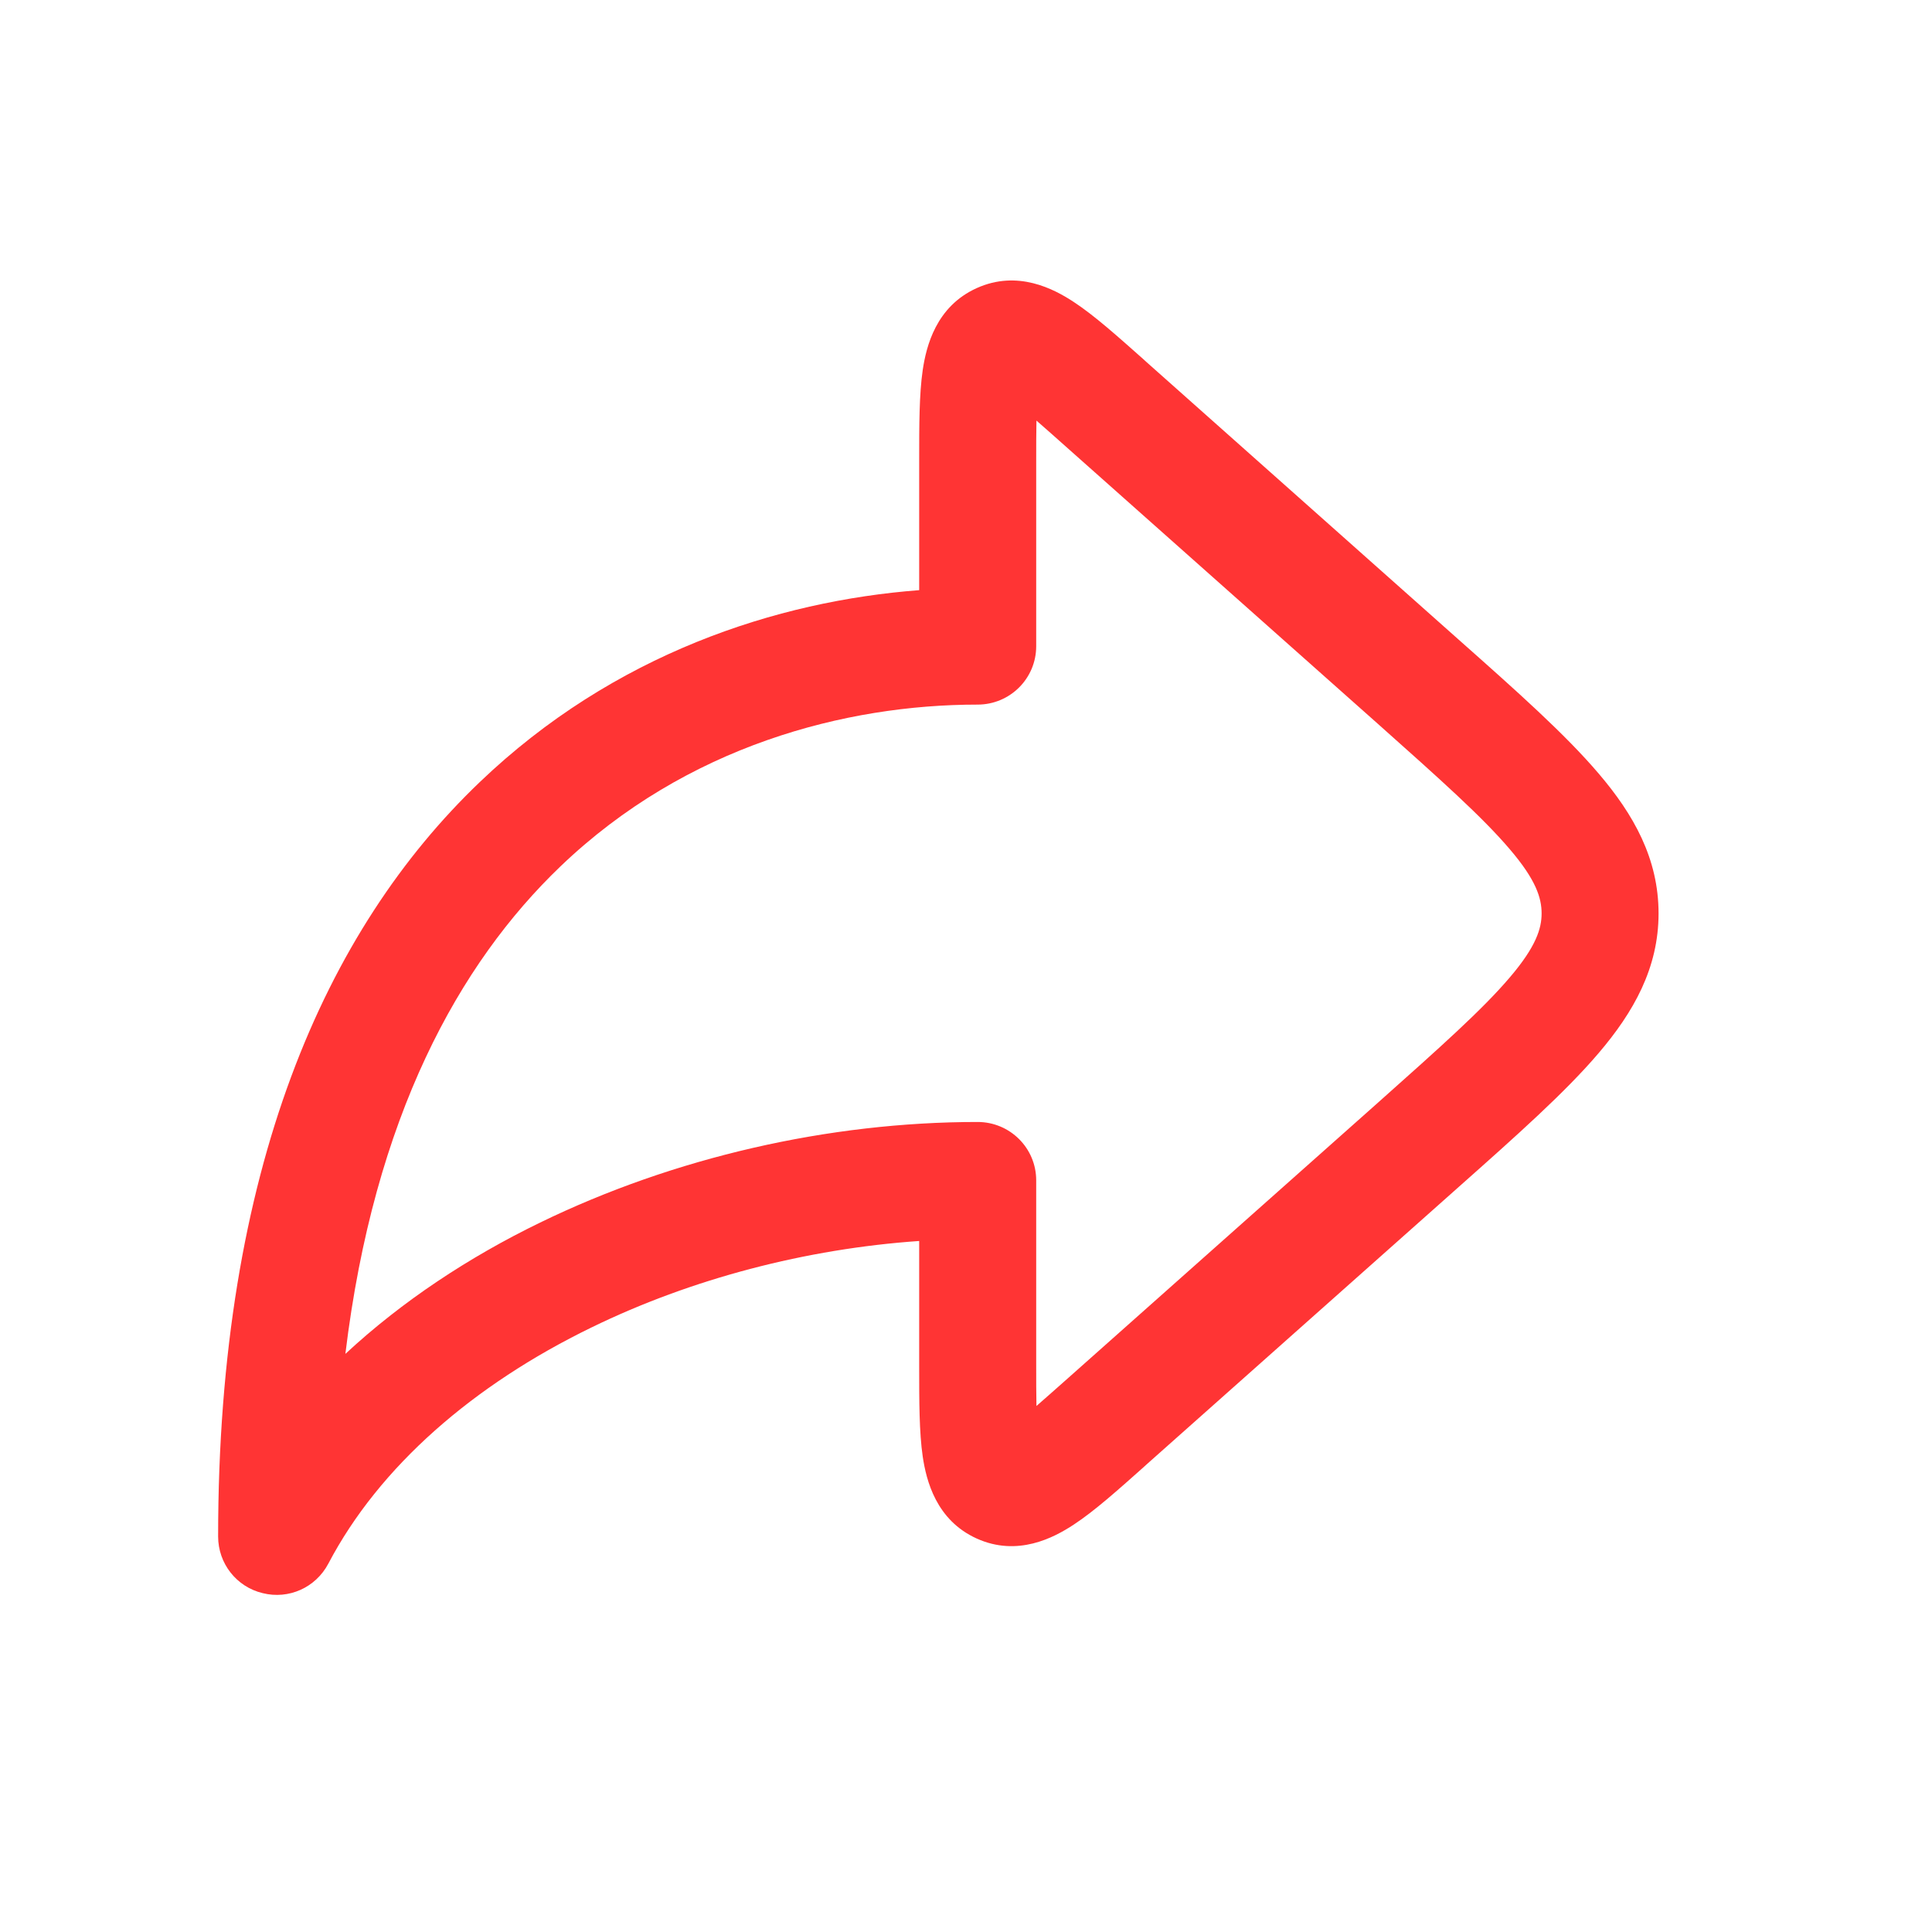
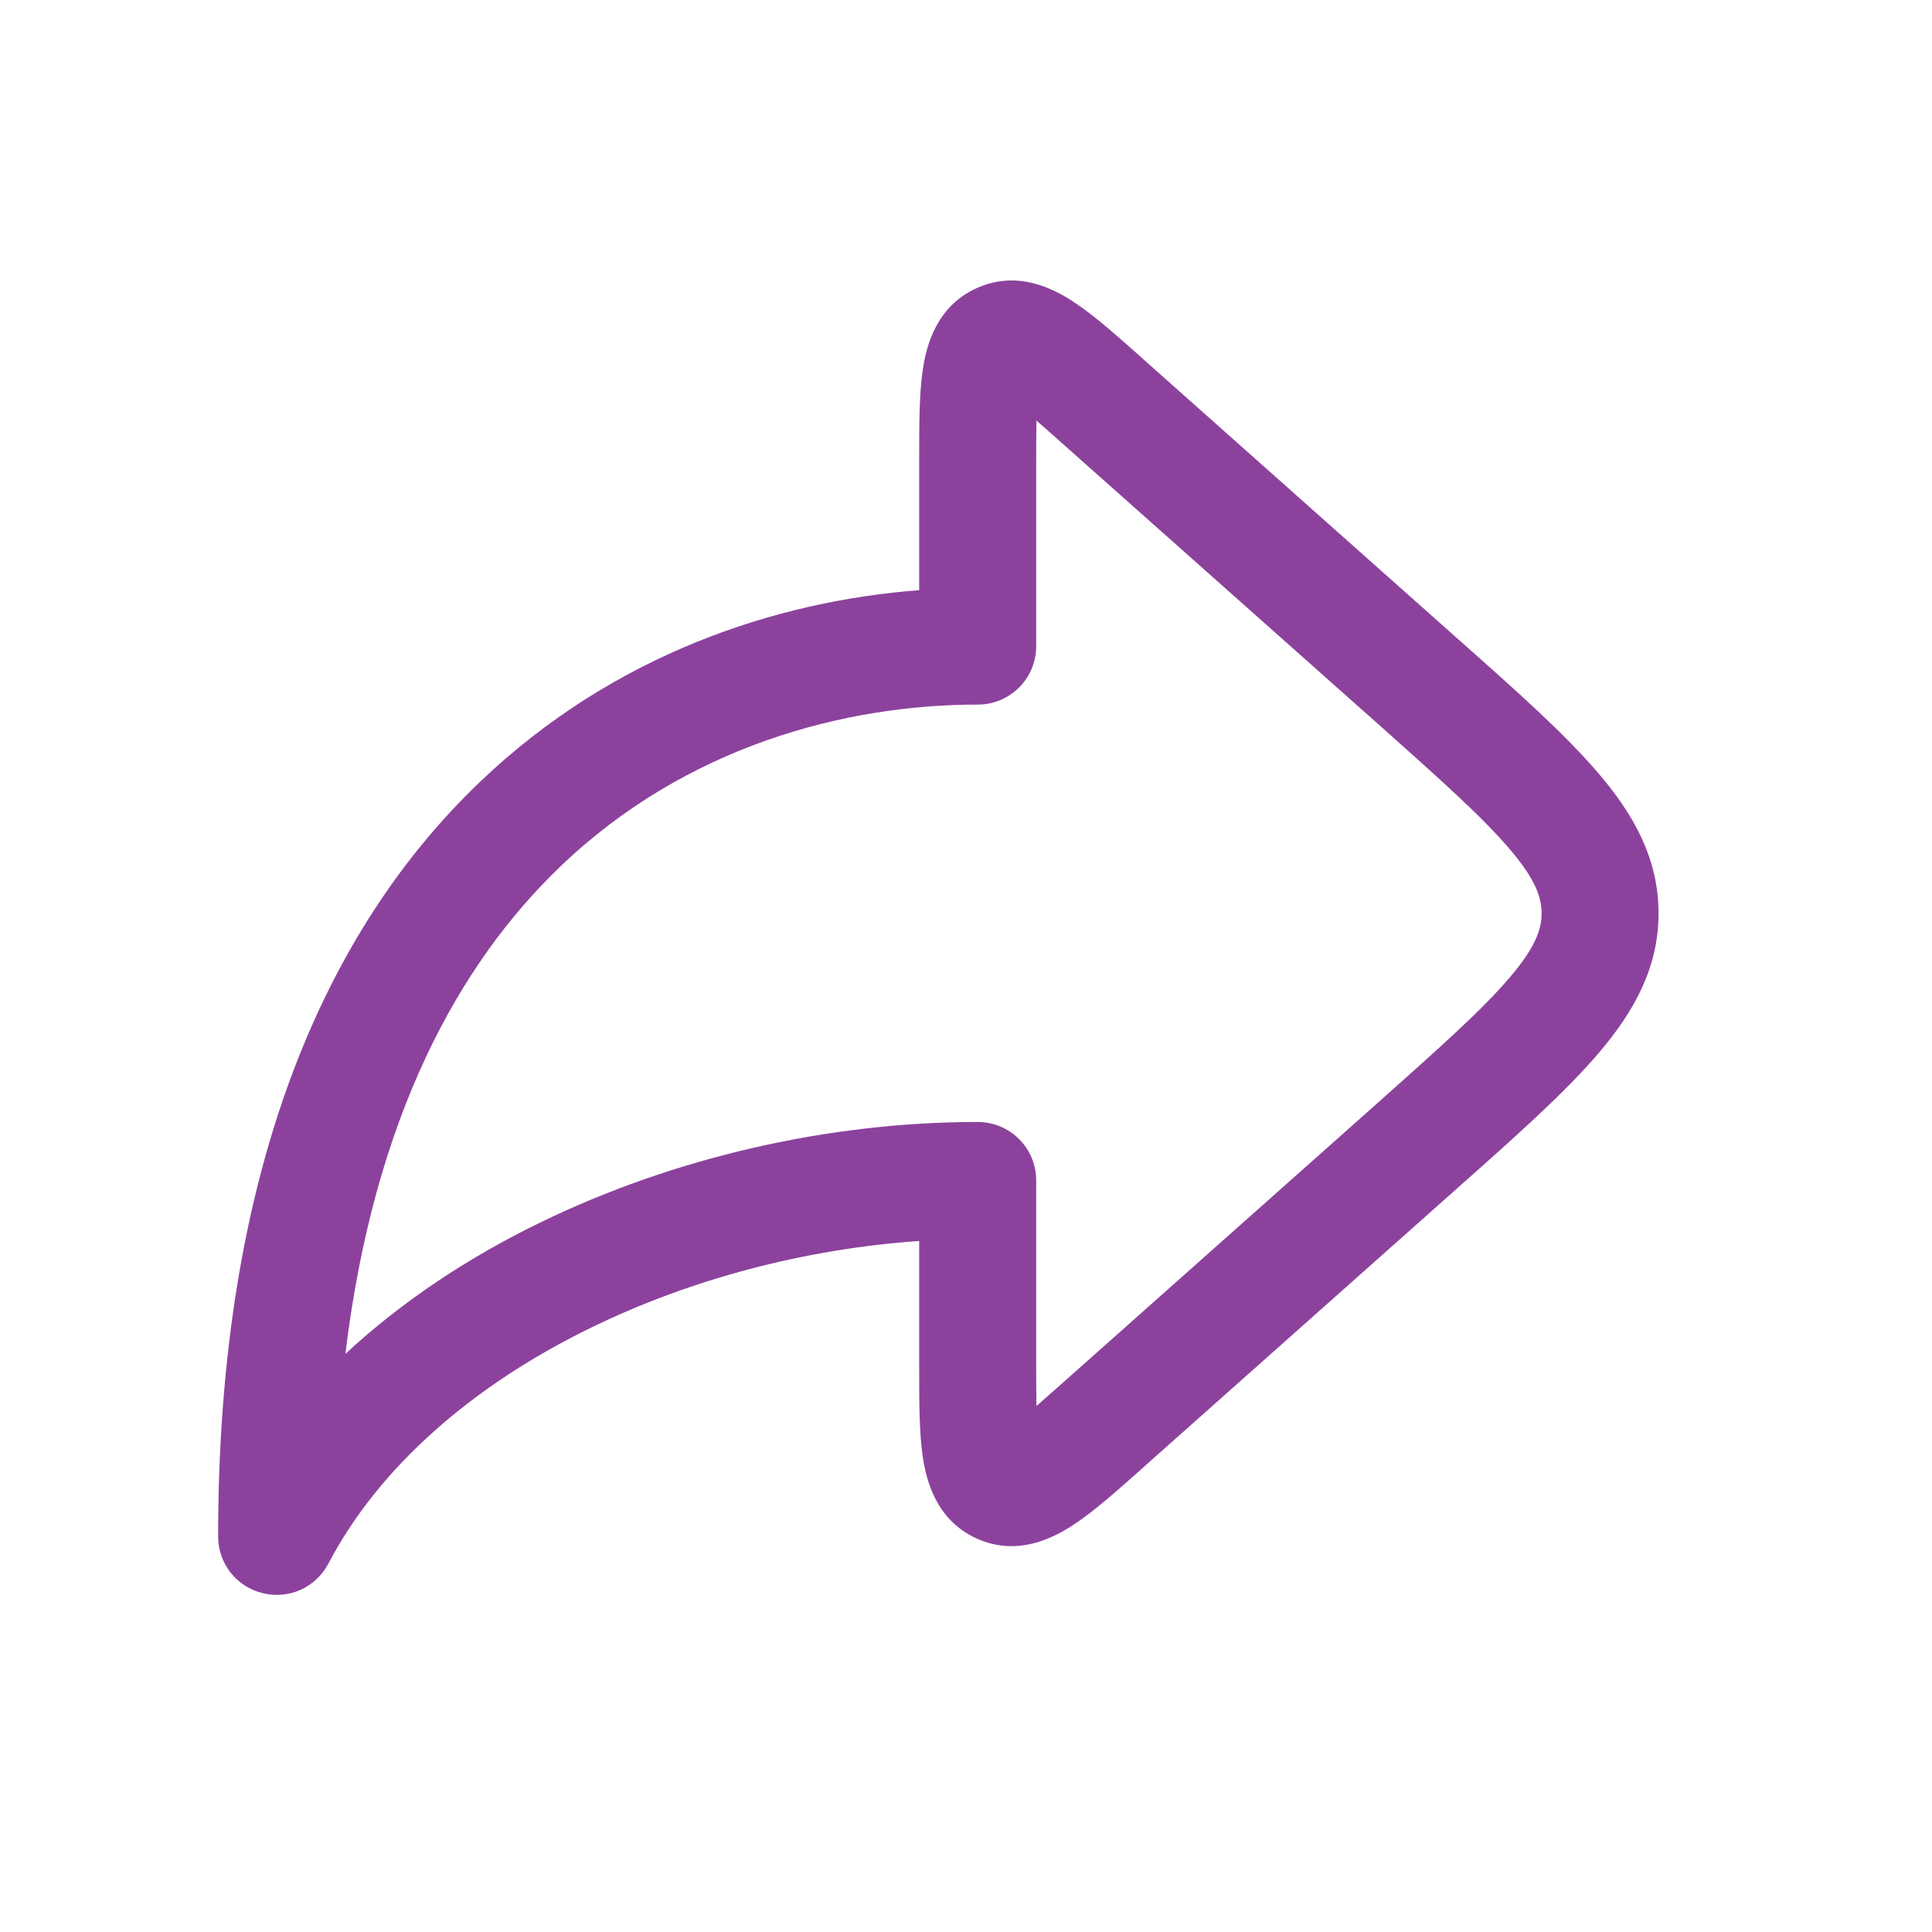
<svg xmlns="http://www.w3.org/2000/svg" width="40" zoomAndPan="magnify" viewBox="0 0 30 30" height="40" preserveAspectRatio="xMidYMid meet" version="1.0">
-   <path fill="#ff3434" d="M 17.75 5.574 C 17.766 5.59 17.781 5.602 17.797 5.617 L 22.652 9.934 C 23.559 10.738 24.309 11.406 24.824 12.012 C 25.367 12.648 25.754 13.332 25.754 14.184 C 25.754 15.031 25.367 15.715 24.824 16.352 C 24.309 16.957 23.559 17.625 22.652 18.43 L 17.797 22.746 C 17.781 22.762 17.766 22.773 17.75 22.789 C 17.359 23.137 16.992 23.465 16.676 23.672 C 16.363 23.879 15.801 24.176 15.168 23.891 C 14.535 23.605 14.383 22.988 14.328 22.617 C 14.273 22.242 14.273 21.754 14.273 21.227 C 14.273 21.207 14.273 21.188 14.273 21.164 L 14.273 19.27 C 12.52 19.391 10.738 19.855 9.184 20.613 C 7.352 21.504 5.891 22.77 5.098 24.281 C 4.902 24.652 4.484 24.84 4.078 24.738 C 3.672 24.641 3.387 24.277 3.387 23.859 C 3.387 18.148 5.059 14.43 7.449 12.145 C 9.531 10.152 12.066 9.332 14.273 9.164 L 14.273 7.199 C 14.273 7.176 14.273 7.156 14.273 7.137 C 14.273 6.609 14.273 6.121 14.328 5.746 C 14.383 5.375 14.535 4.758 15.168 4.473 C 15.801 4.188 16.363 4.484 16.676 4.691 C 16.992 4.898 17.359 5.227 17.75 5.574 Z M 16.094 6.531 C 16.23 6.648 16.391 6.793 16.594 6.973 L 21.398 11.242 C 22.367 12.105 23.02 12.688 23.445 13.188 C 23.852 13.664 23.938 13.945 23.938 14.184 C 23.938 14.418 23.852 14.699 23.445 15.176 C 23.02 15.676 22.367 16.258 21.398 17.121 L 16.594 21.391 C 16.391 21.57 16.23 21.715 16.094 21.832 C 16.09 21.648 16.09 21.434 16.09 21.164 L 16.09 18.328 C 16.09 17.828 15.684 17.422 15.18 17.422 C 12.867 17.422 10.465 17.973 8.387 18.984 C 7.277 19.523 6.242 20.207 5.363 21.023 C 5.809 17.34 7.129 14.961 8.703 13.453 C 10.66 11.578 13.137 10.941 15.18 10.941 C 15.684 10.941 16.09 10.535 16.09 10.035 L 16.09 7.199 C 16.09 6.93 16.09 6.715 16.094 6.531 Z M 16.094 6.531 " fill-opacity="1" fill-rule="evenodd" />
+   <path fill="#8c429d" d="M 17.75 5.574 C 17.766 5.59 17.781 5.602 17.797 5.617 L 22.652 9.934 C 23.559 10.738 24.309 11.406 24.824 12.012 C 25.367 12.648 25.754 13.332 25.754 14.184 C 25.754 15.031 25.367 15.715 24.824 16.352 C 24.309 16.957 23.559 17.625 22.652 18.43 L 17.797 22.746 C 17.781 22.762 17.766 22.773 17.75 22.789 C 17.359 23.137 16.992 23.465 16.676 23.672 C 16.363 23.879 15.801 24.176 15.168 23.891 C 14.535 23.605 14.383 22.988 14.328 22.617 C 14.273 22.242 14.273 21.754 14.273 21.227 C 14.273 21.207 14.273 21.188 14.273 21.164 L 14.273 19.27 C 12.52 19.391 10.738 19.855 9.184 20.613 C 7.352 21.504 5.891 22.77 5.098 24.281 C 4.902 24.652 4.484 24.84 4.078 24.738 C 3.672 24.641 3.387 24.277 3.387 23.859 C 3.387 18.148 5.059 14.43 7.449 12.145 C 9.531 10.152 12.066 9.332 14.273 9.164 L 14.273 7.199 C 14.273 7.176 14.273 7.156 14.273 7.137 C 14.273 6.609 14.273 6.121 14.328 5.746 C 14.383 5.375 14.535 4.758 15.168 4.473 C 15.801 4.188 16.363 4.484 16.676 4.691 C 16.992 4.898 17.359 5.227 17.75 5.574 Z M 16.094 6.531 C 16.23 6.648 16.391 6.793 16.594 6.973 L 21.398 11.242 C 22.367 12.105 23.02 12.688 23.445 13.188 C 23.852 13.664 23.938 13.945 23.938 14.184 C 23.938 14.418 23.852 14.699 23.445 15.176 C 23.02 15.676 22.367 16.258 21.398 17.121 L 16.594 21.391 C 16.391 21.57 16.23 21.715 16.094 21.832 C 16.09 21.648 16.09 21.434 16.09 21.164 L 16.09 18.328 C 16.09 17.828 15.684 17.422 15.18 17.422 C 12.867 17.422 10.465 17.973 8.387 18.984 C 7.277 19.523 6.242 20.207 5.363 21.023 C 5.809 17.34 7.129 14.961 8.703 13.453 C 10.66 11.578 13.137 10.941 15.18 10.941 C 15.684 10.941 16.09 10.535 16.09 10.035 L 16.09 7.199 C 16.09 6.93 16.09 6.715 16.094 6.531 Z M 16.094 6.531 " fill-opacity="1" fill-rule="evenodd" />
</svg>
